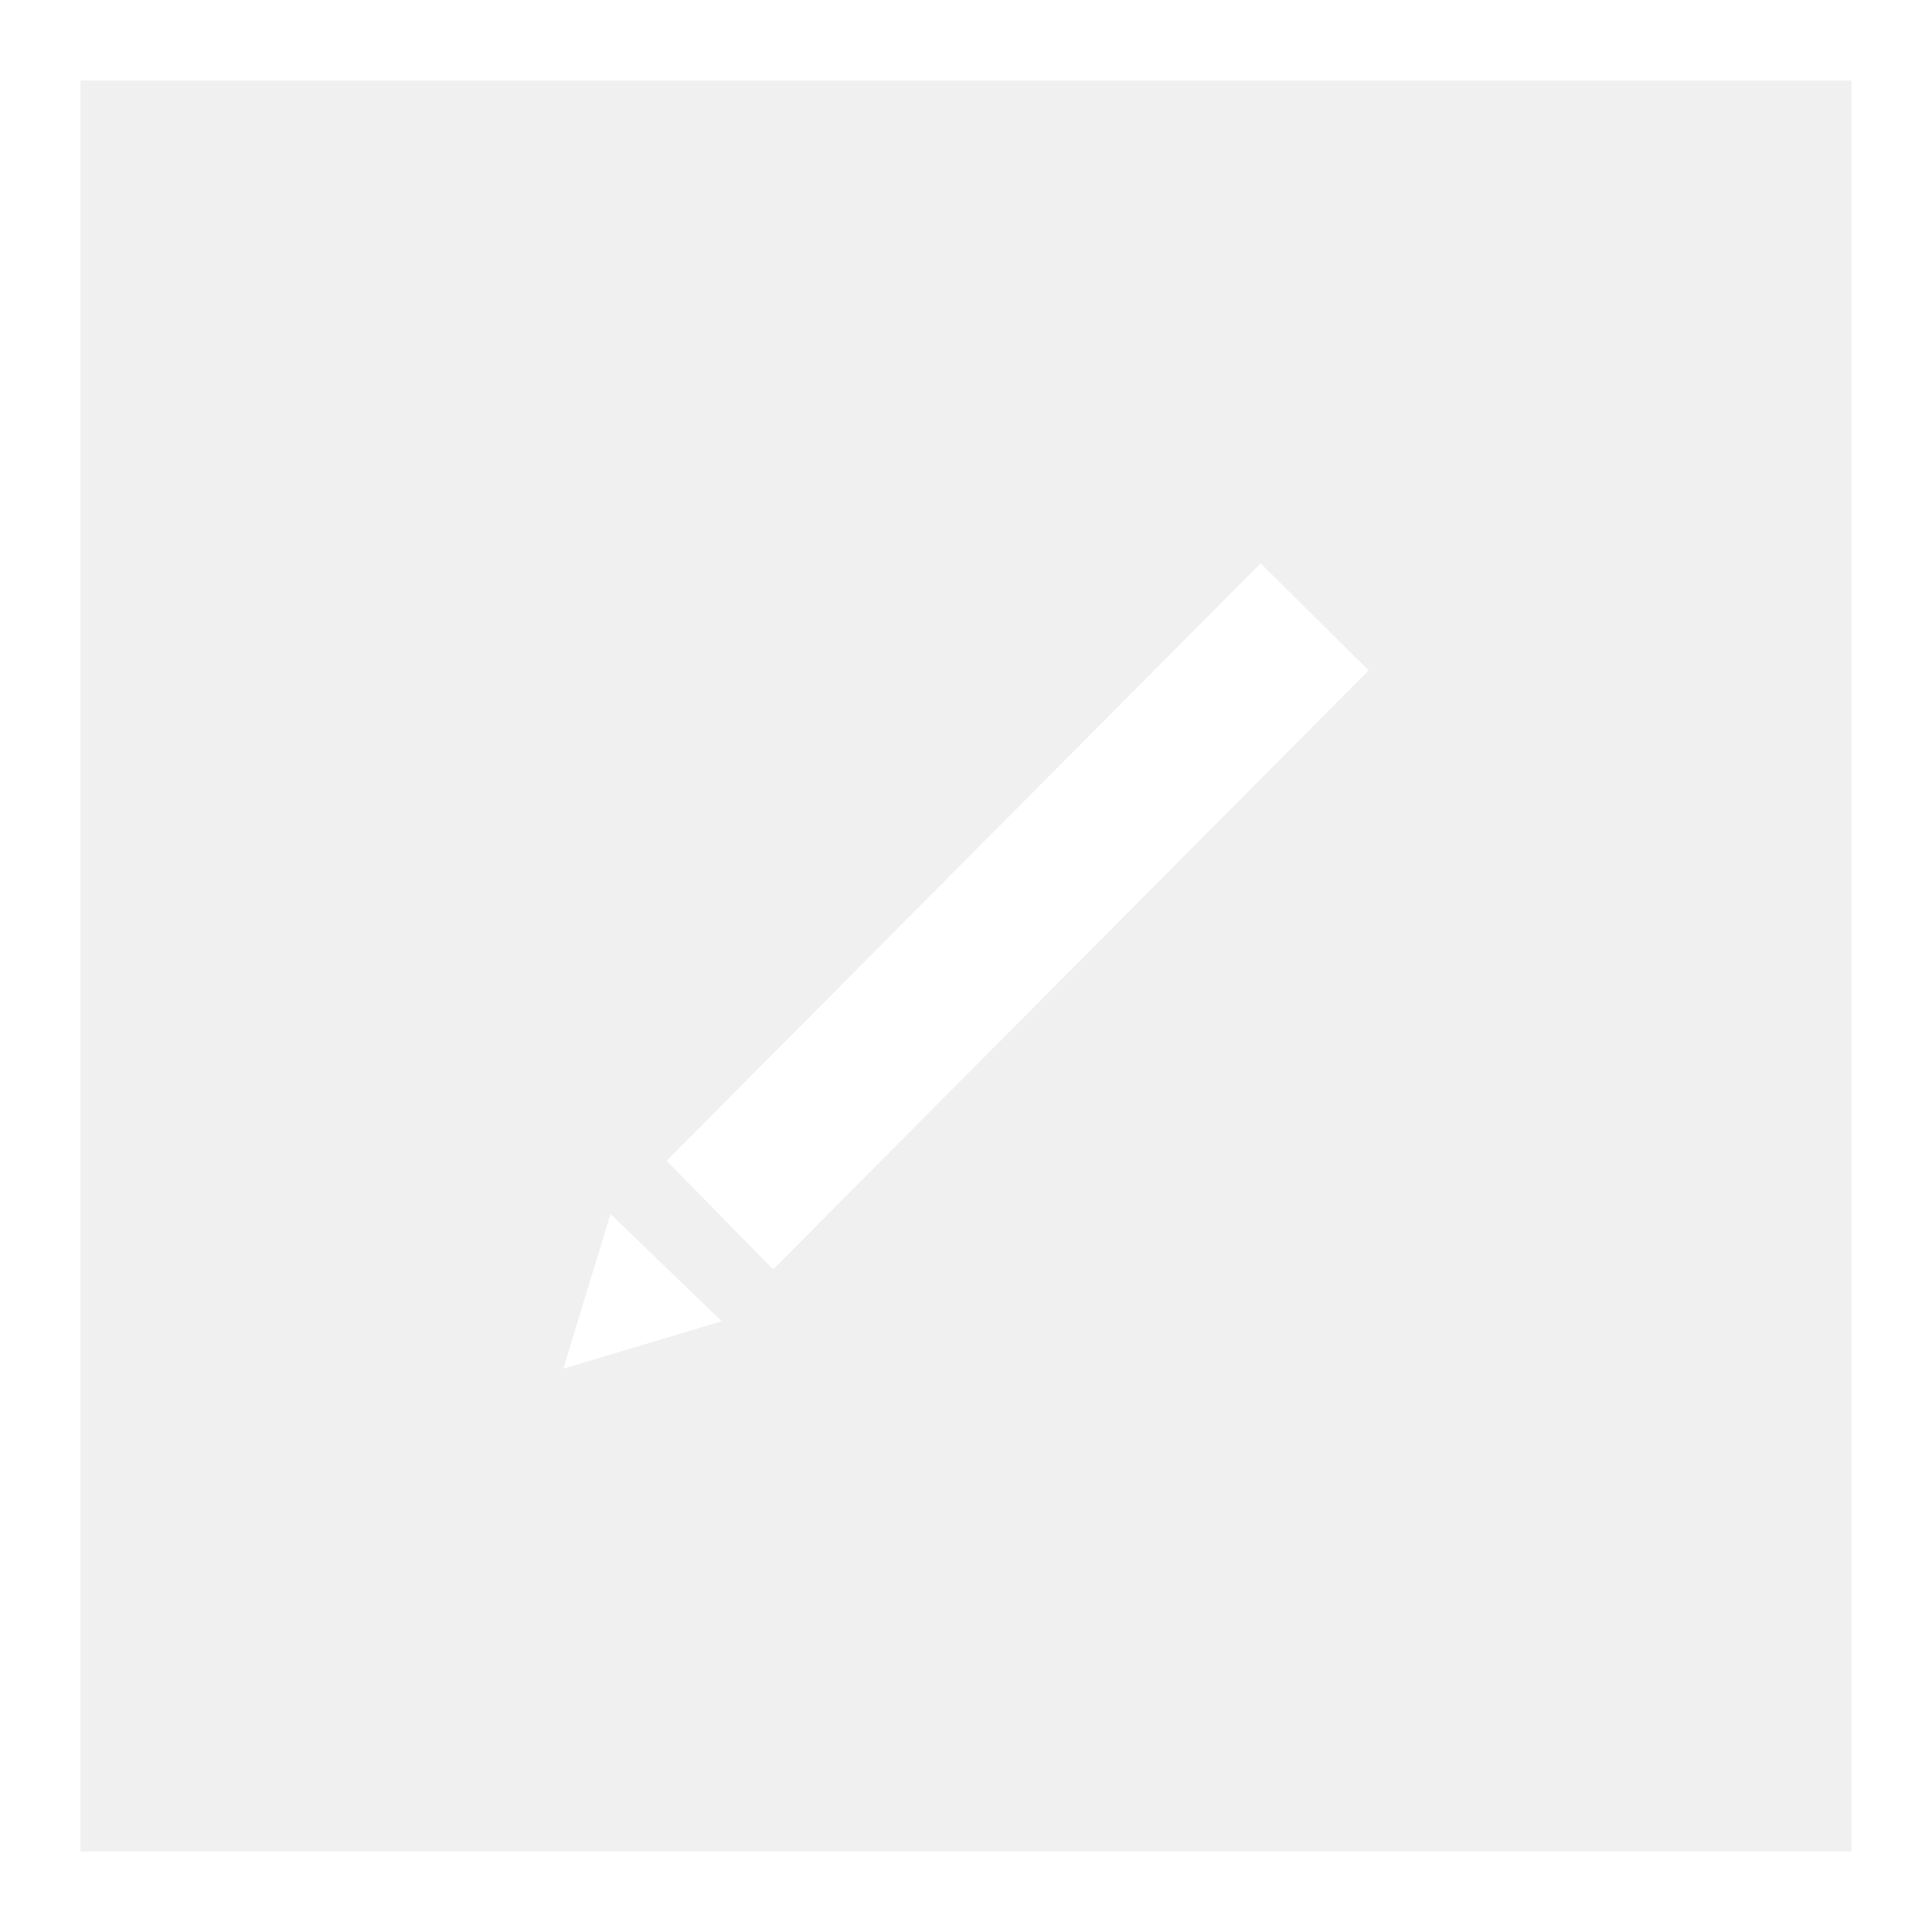
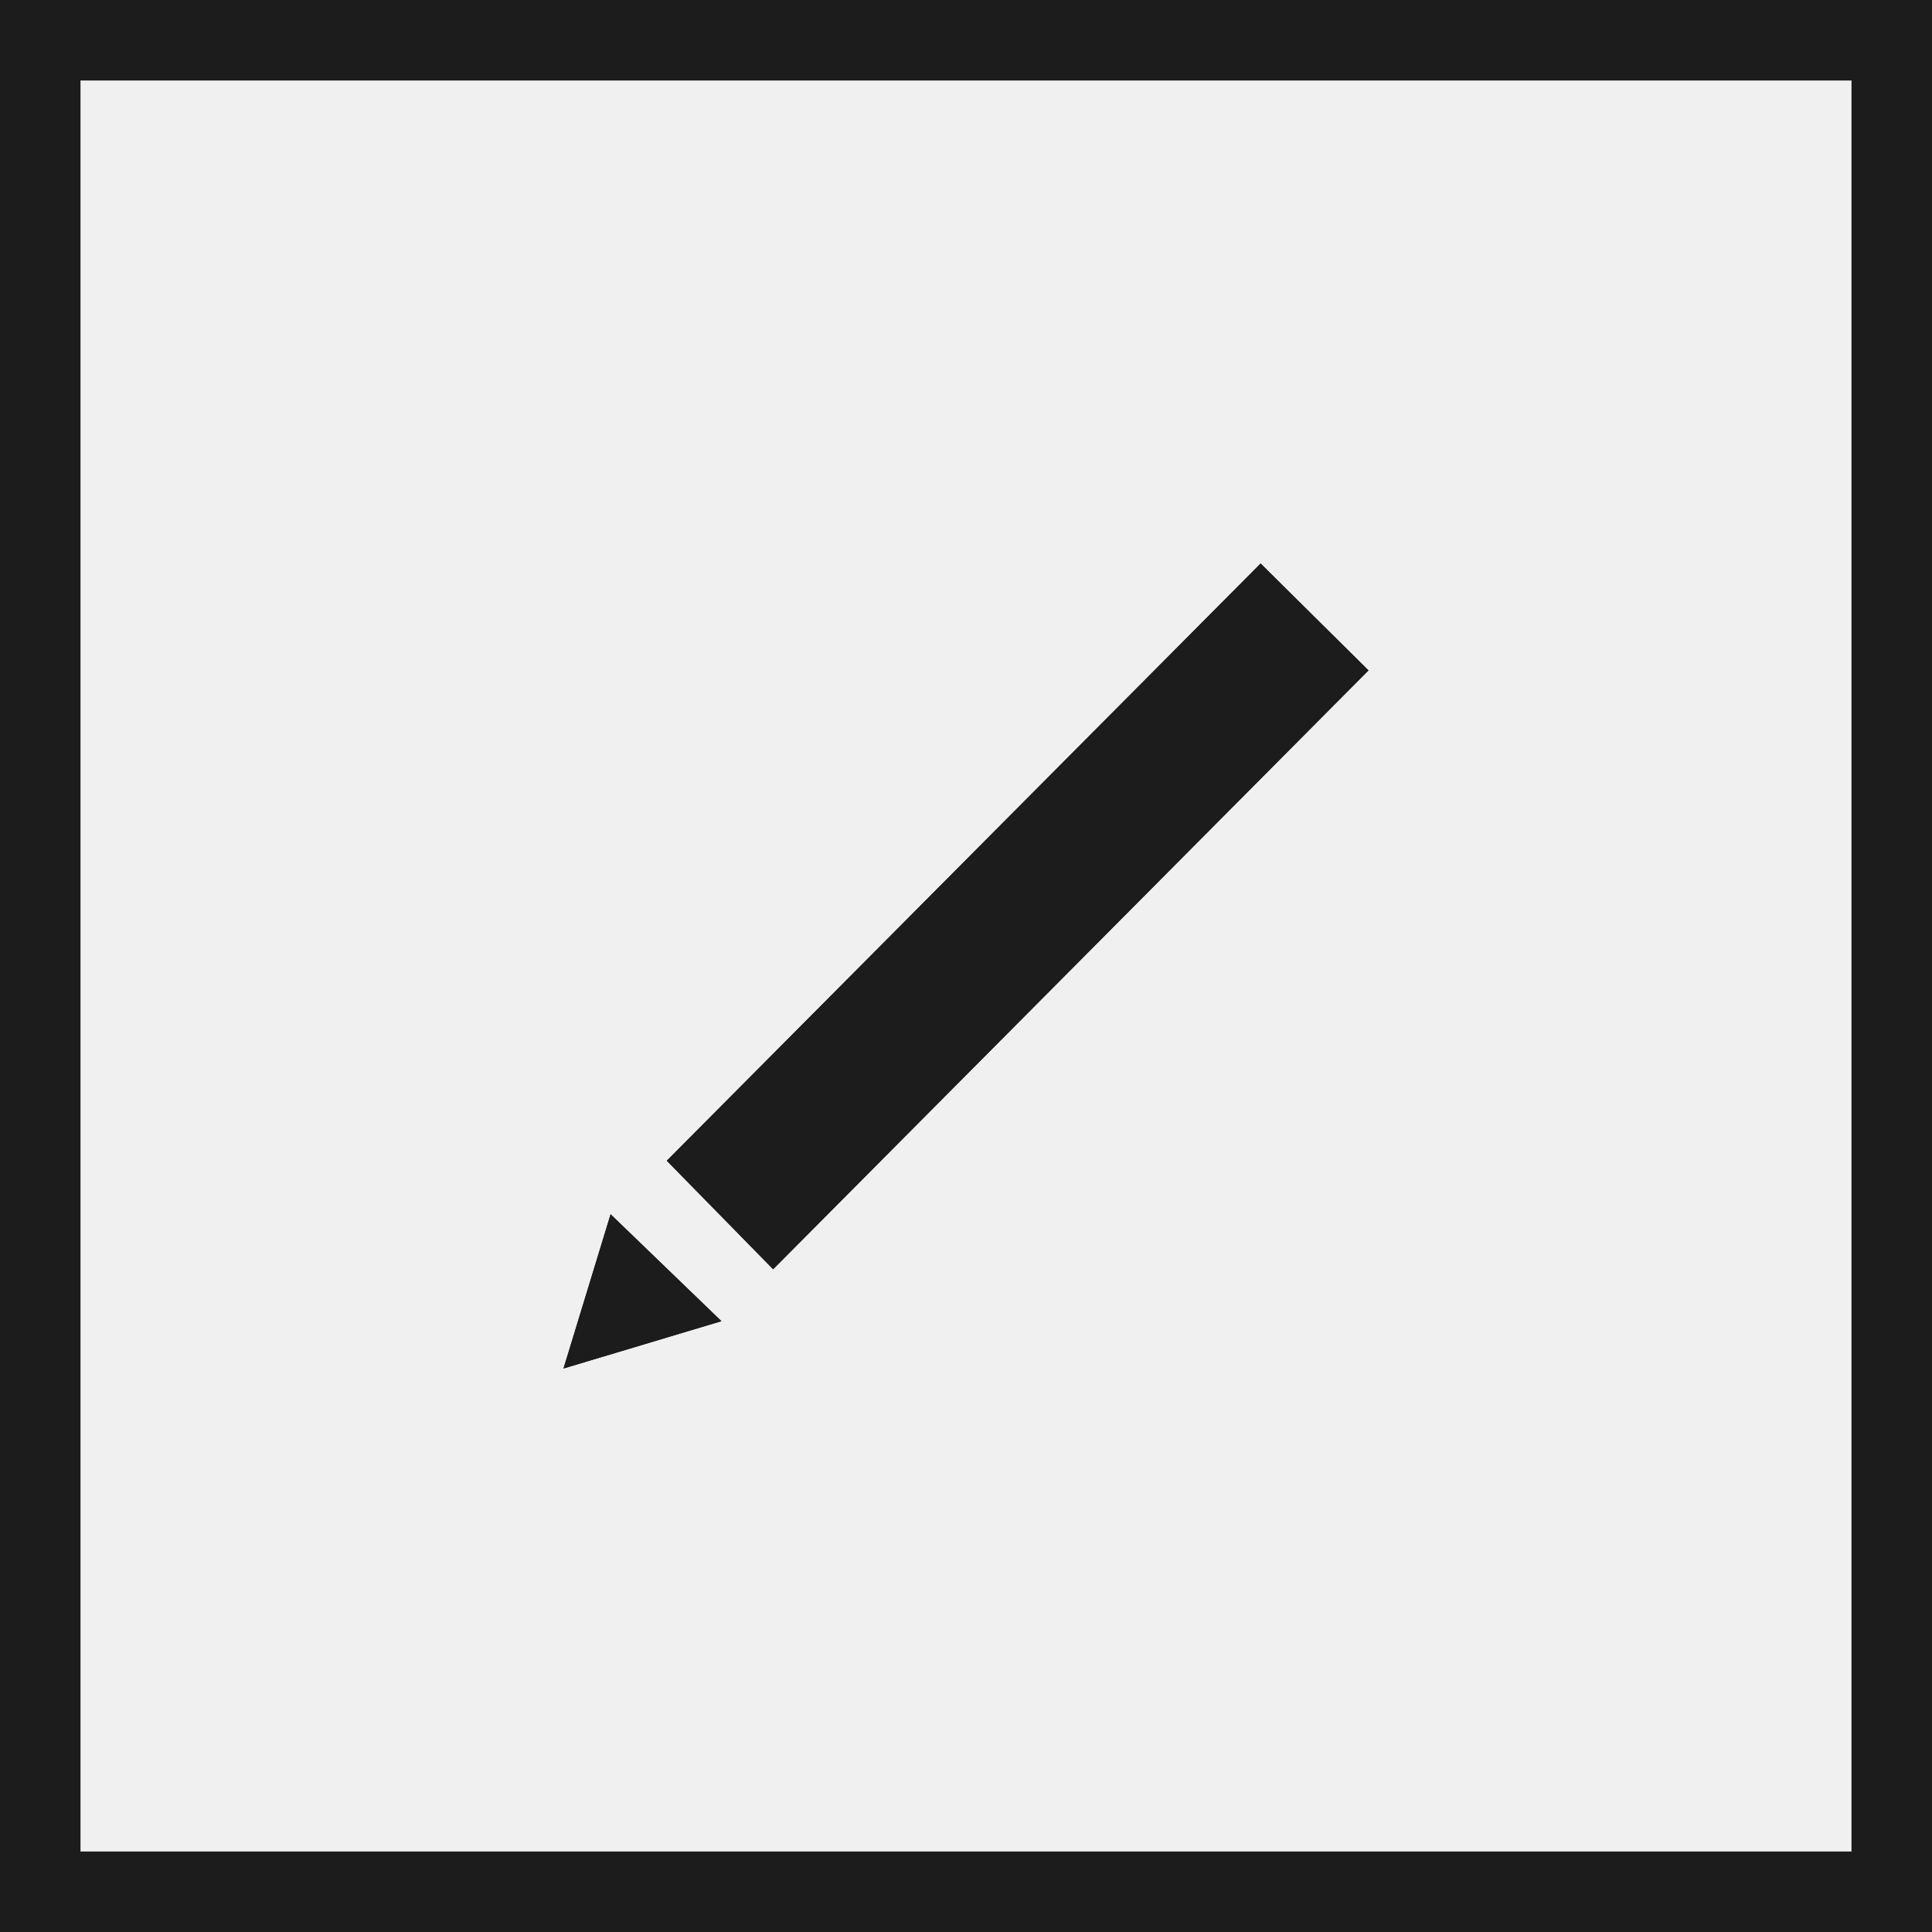
<svg xmlns="http://www.w3.org/2000/svg" width="24" height="24" viewBox="0 0 24 24" fill="none">
-   <path d="M17 8.328L9.604 15.767L8.283 14.419L15.66 7L17 8.328ZM7 17L8.962 16.412L7.585 15.084L7 17Z" fill="white" />
-   <path fill-rule="evenodd" clip-rule="evenodd" d="M17 8.328L9.604 15.767L8.283 14.419L15.66 7L17 8.328ZM7 17L8.962 16.412L7.585 15.084L7 17Z" fill="white" />
-   <path fill-rule="evenodd" clip-rule="evenodd" d="M0 0H24V24H0V0ZM1 23V1H23V23H1Z" fill="white" />
+   <path d="M17 8.328L9.604 15.767L8.283 14.419L15.66 7L17 8.328ZM7 17L8.962 16.412L7.585 15.084L7 17Z" fill="#1C1C1C" />
+   <path fill-rule="evenodd" clip-rule="evenodd" d="M17 8.328L9.604 15.767L8.283 14.419L15.66 7L17 8.328ZM7 17L8.962 16.412L7.585 15.084L7 17Z" fill="#1C1C1C" />
+   <path fill-rule="evenodd" clip-rule="evenodd" d="M0 0H24V24H0V0ZM1 23V1H23V23H1Z" fill="#1C1C1C" />
</svg>
